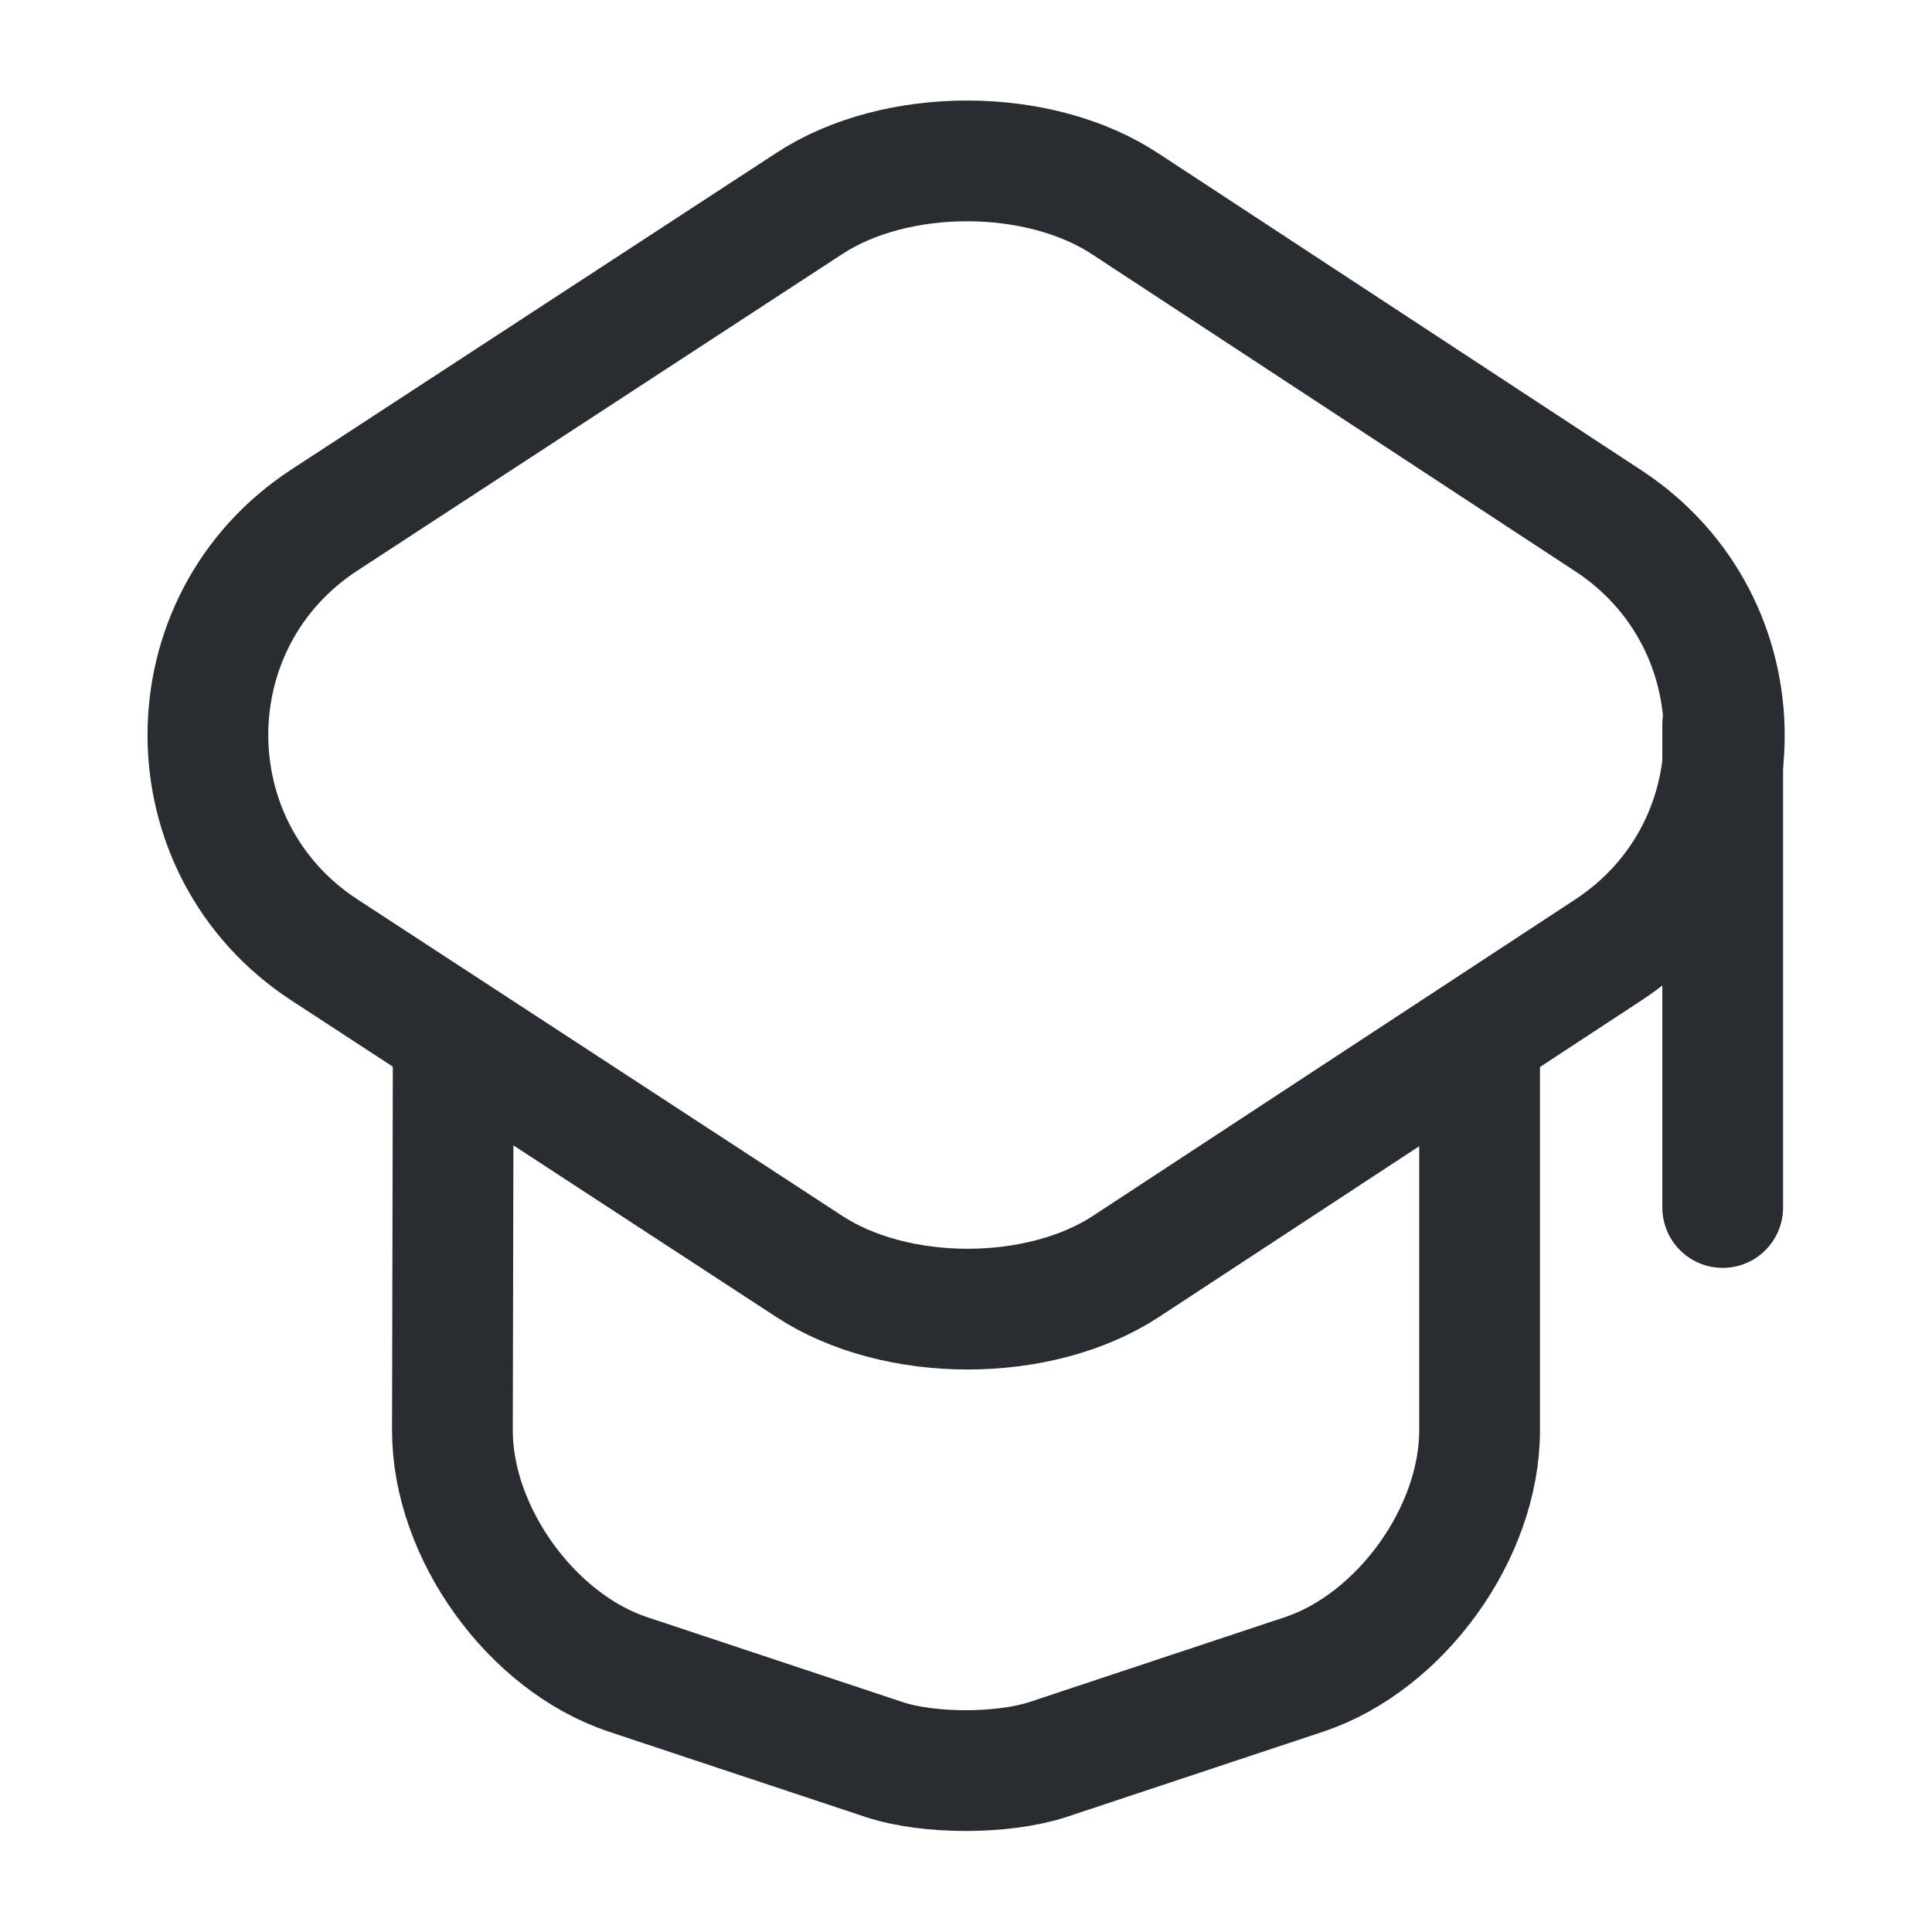
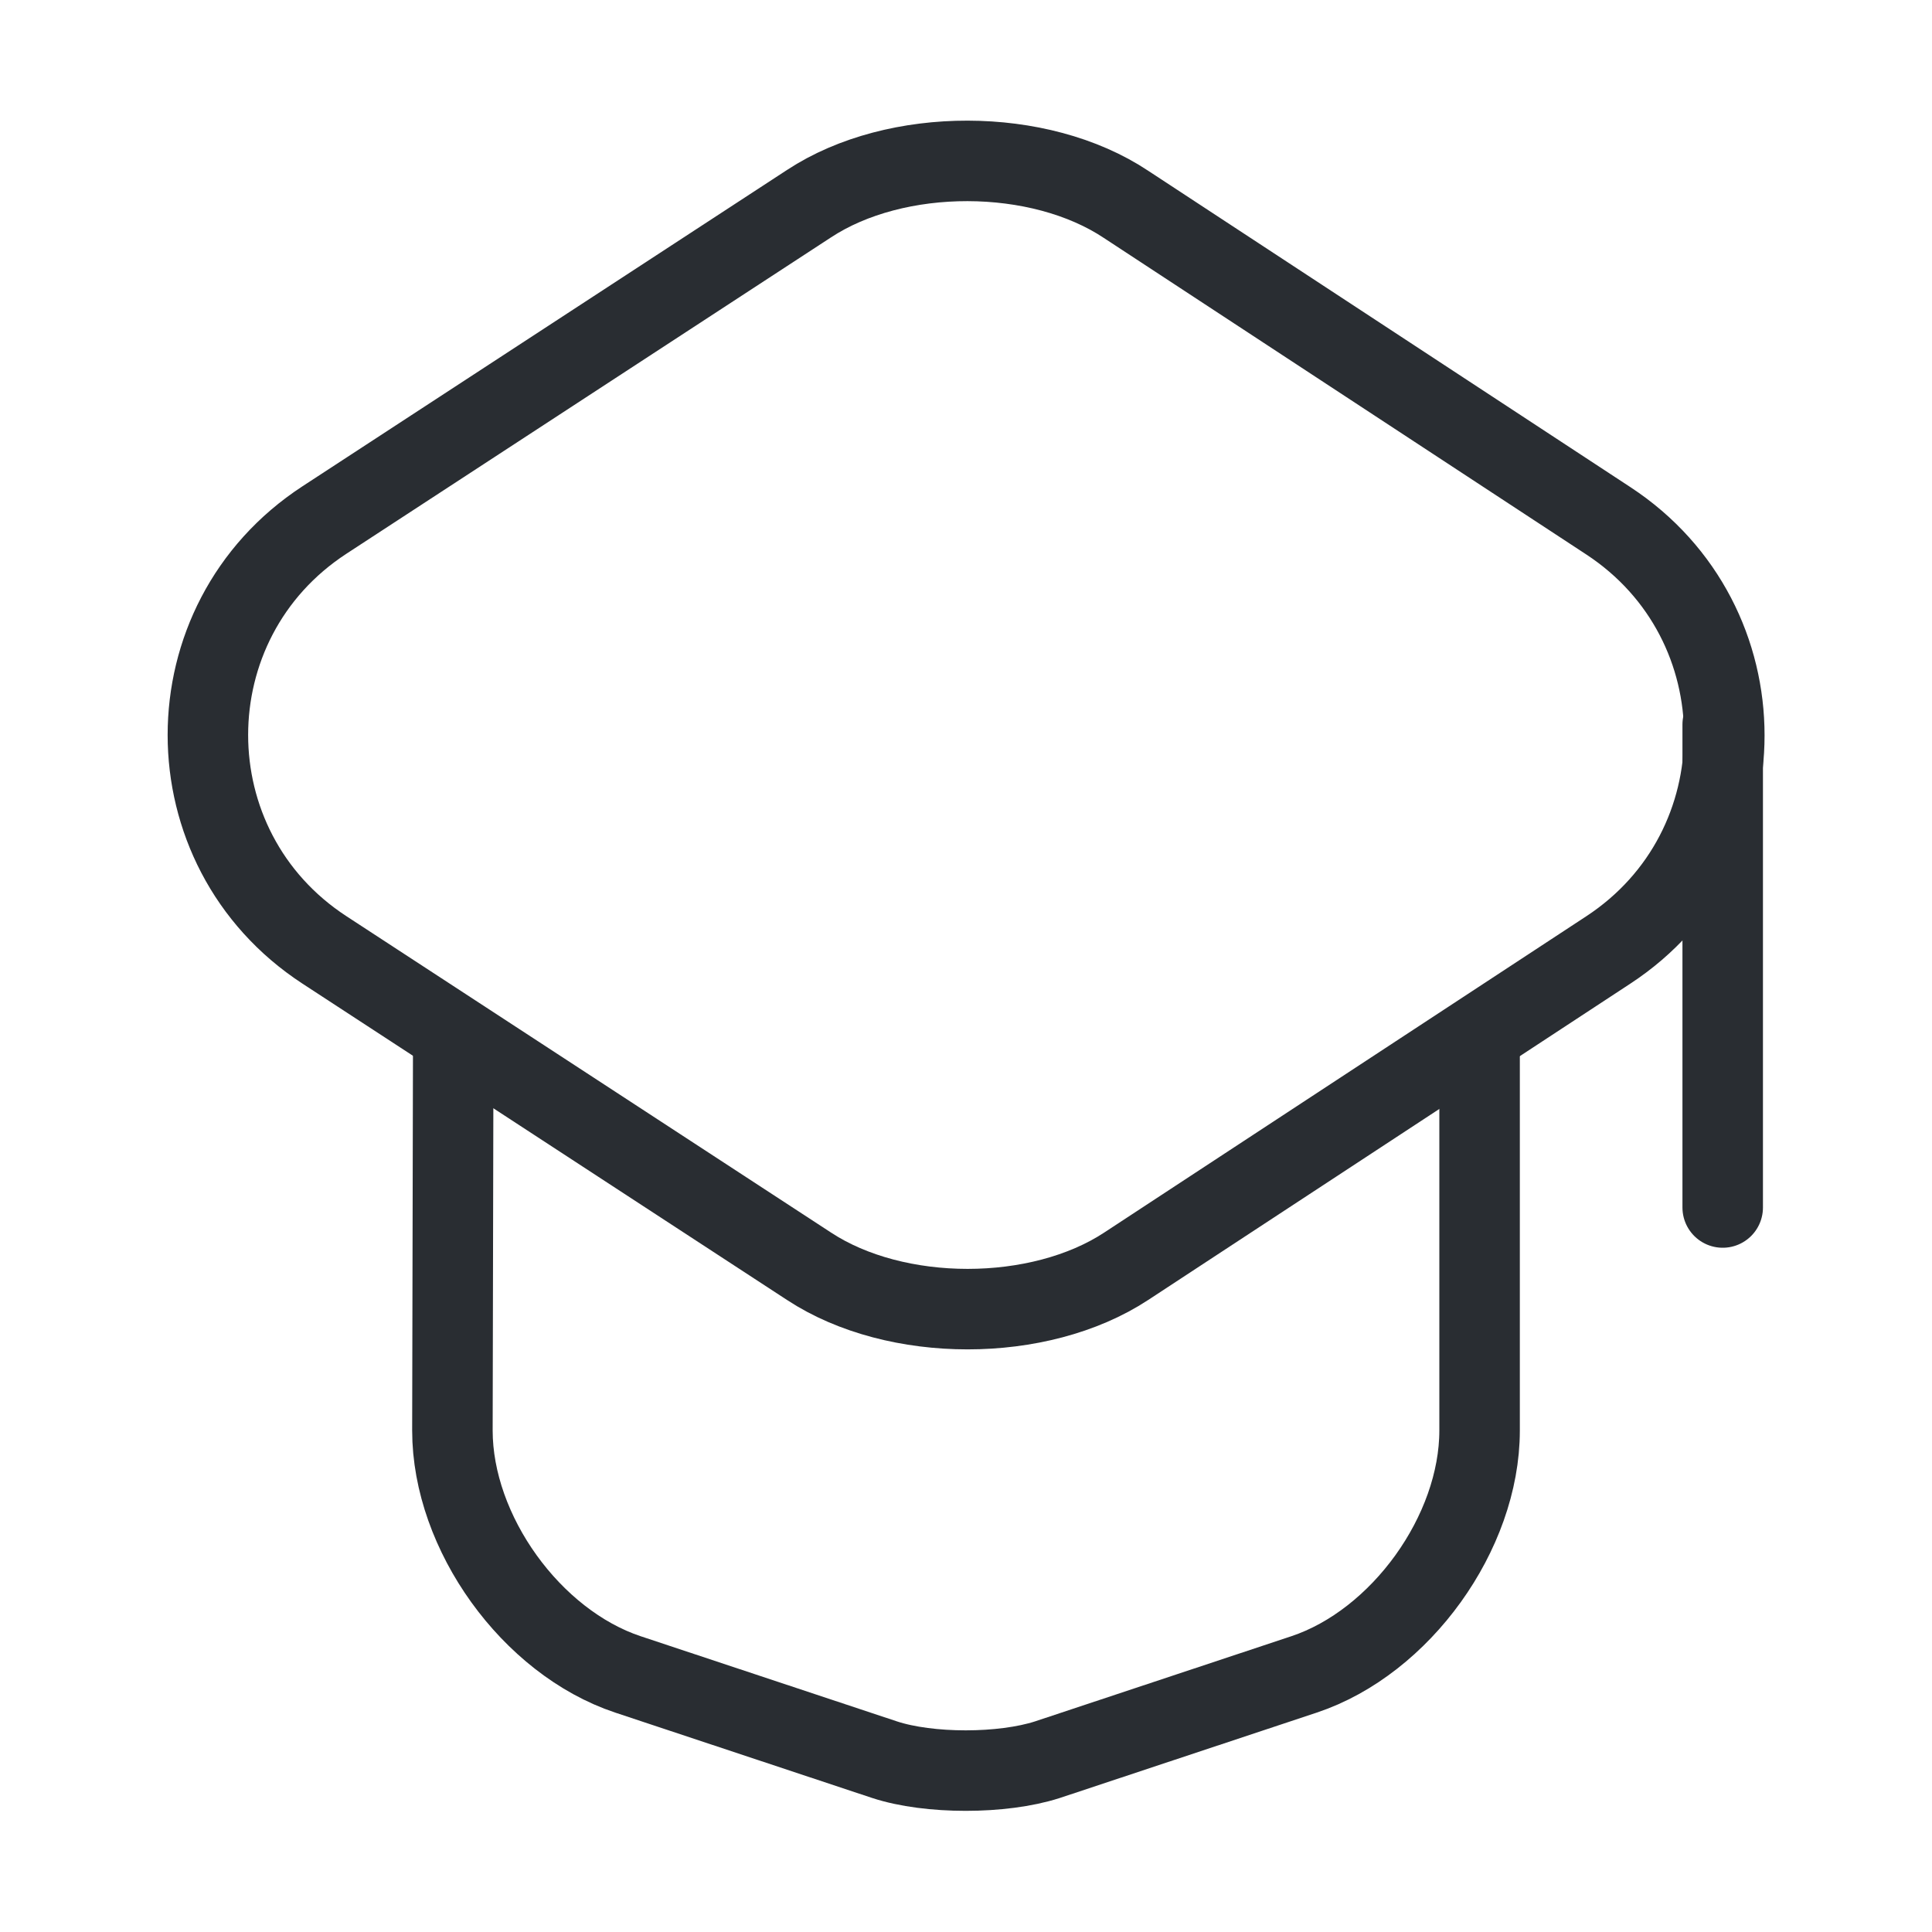
<svg xmlns="http://www.w3.org/2000/svg" width="24" height="24" viewBox="0 0 24 24" fill="none">
-   <path d="M10.05 2.53L4.03 6.46C2.1 7.72 2.1 10.54 4.03 11.8L10.05 15.73C11.13 16.44 12.91 16.44 13.99 15.73L19.98 11.8C21.9 10.54 21.9 7.73 19.98 6.47L13.99 2.54C12.91 1.82 11.13 1.82 10.05 2.53Z" stroke="#292D32" stroke-width="1.5" stroke-linecap="round" stroke-linejoin="round" />
-   <path d="M5.63 13.08L5.62 17.77C5.62 19.04 6.6 20.4 7.8 20.8L10.99 21.86C11.54 22.04 12.45 22.04 13.01 21.86L16.2 20.8C17.4 20.4 18.38 19.04 18.38 17.77V13.13" stroke="#292D32" stroke-width="1.5" stroke-linecap="round" stroke-linejoin="round" />
-   <path d="M21.4 15V9" stroke="#292D32" stroke-width="1.5" stroke-linecap="round" stroke-linejoin="round" />
+   <path d="M10.05 2.53L4.03 6.46C2.1 7.72 2.1 10.54 4.03 11.8L10.05 15.73C11.13 16.44 12.91 16.44 13.99 15.73L19.98 11.8C21.9 10.54 21.9 7.73 19.98 6.47L13.99 2.54C12.91 1.82 11.13 1.82 10.05 2.53Z" stroke="#292D32" strokeWidth="1.5" stroke-linecap="round" strokeLinejoin="round" />
+   <path d="M5.63 13.08L5.62 17.77C5.62 19.04 6.6 20.4 7.8 20.8L10.99 21.86C11.54 22.04 12.45 22.04 13.01 21.86L16.2 20.8C17.4 20.4 18.38 19.04 18.38 17.77V13.13" stroke="#292D32" strokeWidth="1.5" stroke-linecap="round" strokeLinejoin="round" />
+   <path d="M21.4 15V9" stroke="#292D32" strokeWidth="1.5" stroke-linecap="round" strokeLinejoin="round" />
</svg>
